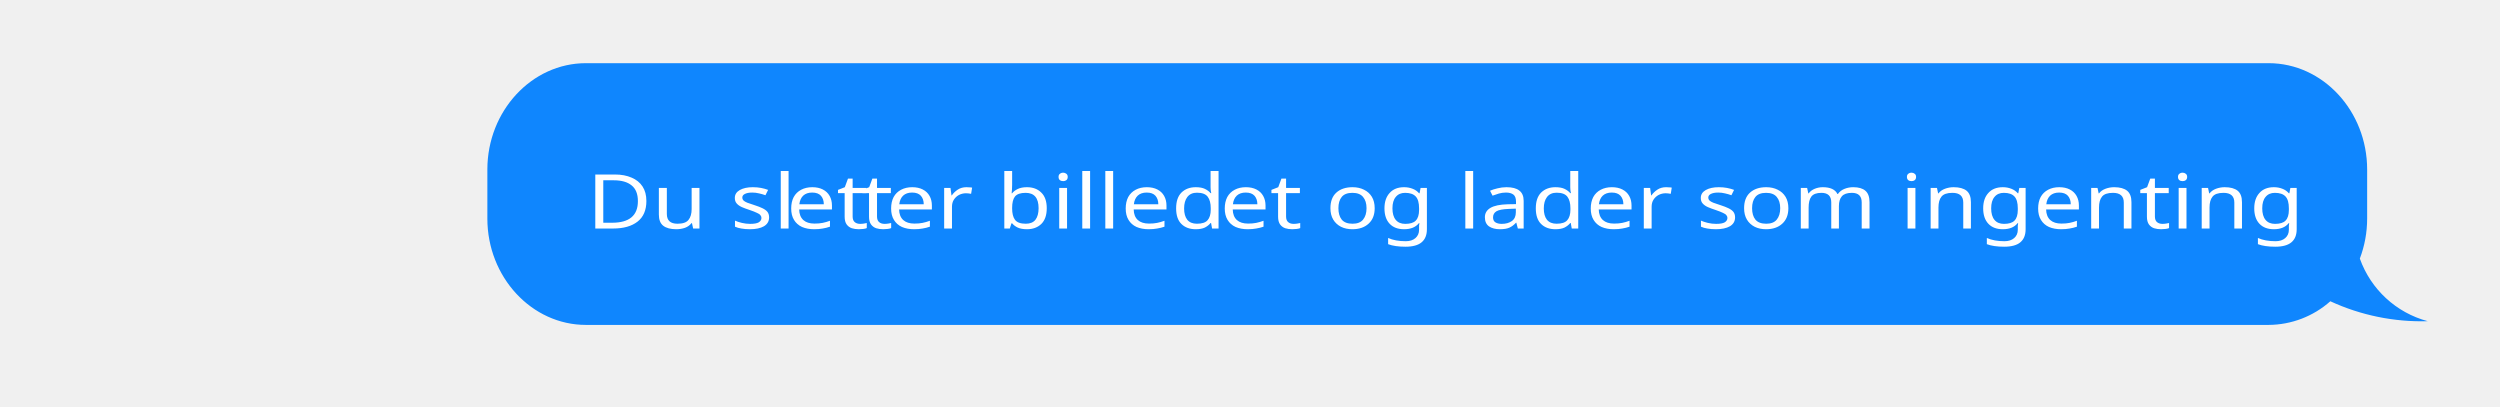
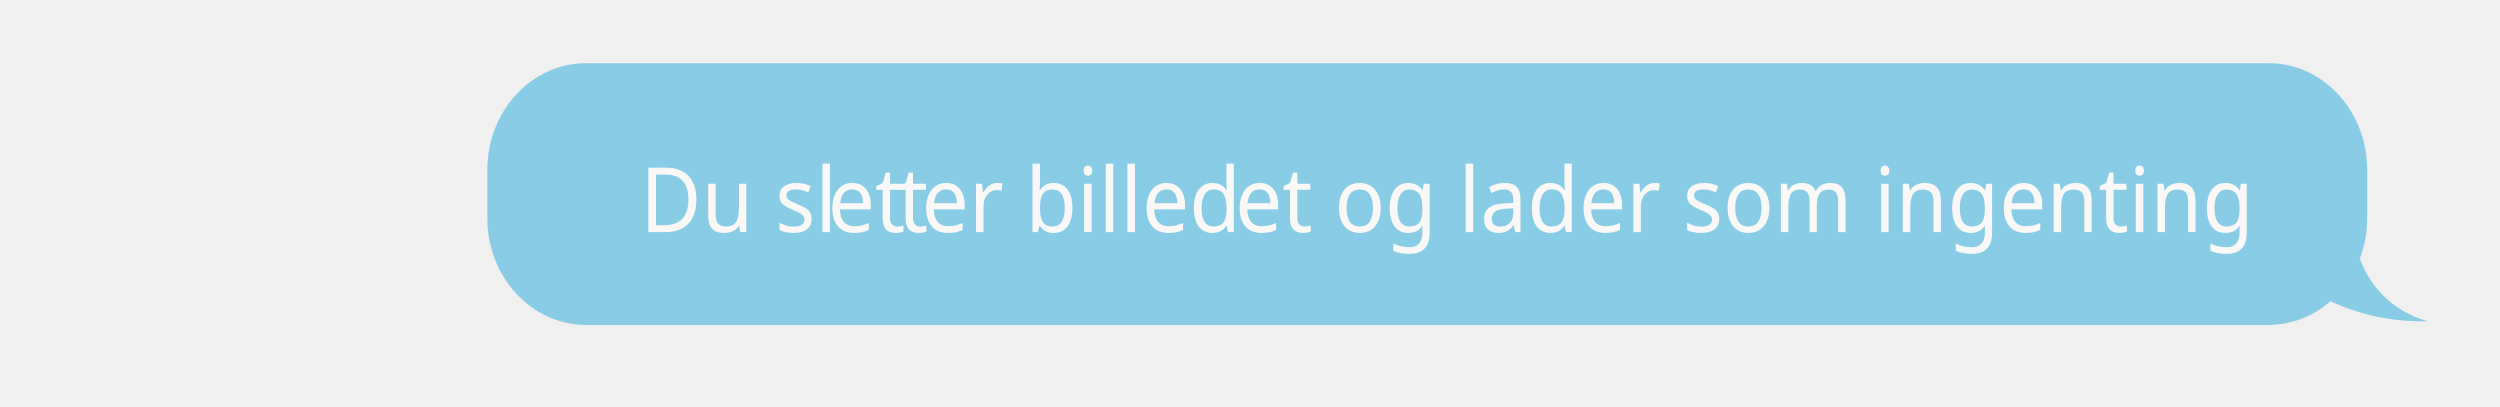
<svg xmlns="http://www.w3.org/2000/svg" id="Layer_1" data-name="Layer 1" width="277" height="45" viewBox="0 0 277 45">
  <defs>
-     <style>.cls-1{fill:#0f86fe;}.cls-2{font-size:8.39px;fill:#fff;font-family:Futura-Medium, Futura;}.cls-3{letter-spacing:0.01em;}.cls-4{letter-spacing:0.01em;}.cls-5{letter-spacing:0em;}</style>
+     <style>.cls-1{fill:#89cce5;}.cls-2{font-size:10px;fill:#f9f8f7;font-family:Futura-Medium, Futura;}.cls-3{letter-spacing:0.01em;}.cls-4{letter-spacing:0em;}.cls-5{letter-spacing:0.01em;}</style>
  </defs>
  <path class="cls-1" d="M269,35.59a11,11,0,0,1-7.53-6.94,12.49,12.49,0,0,0,.81-4.43V18.78C262.28,12.3,257.37,7,251.36,7H64.92C58.91,7,54,12.3,54,18.78v5.44C54,30.7,58.91,36,64.92,36H251.36a10.38,10.38,0,0,0,6.84-2.62A24.14,24.14,0,0,0,269,35.59Z" />
-   <text class="cls-2" transform="translate(65 25.32) scale(1.18 1)">Du sl<tspan class="cls-3" x="18.74" y="0">e</tspan>
-     <tspan x="23.46" y="0">t</tspan>
-     <tspan class="cls-4" x="25.75" y="0">t</tspan>
-     <tspan class="cls-5" x="28.12" y="0">er billed</tspan>
-     <tspan class="cls-4" x="59.45" y="0">e</tspan>
-     <tspan x="64.16" y="0">t og lader som ingenting</tspan>
+   <text class="cls-2" transform="translate(70.94 25.72) scale(0.93 1)">Du sl<tspan class="cls-3" x="22.34" y="0">e</tspan>
+     <tspan class="cls-4" x="27.96" y="0">t</tspan>
+     <tspan class="cls-3" x="30.7" y="0">t</tspan>
+     <tspan x="33.52" y="0">er billed</tspan>
+     <tspan class="cls-5" x="70.87" y="0">e</tspan>
+     <tspan x="76.49" y="0">t og lader som ingenting</tspan>
  </text>
</svg>
